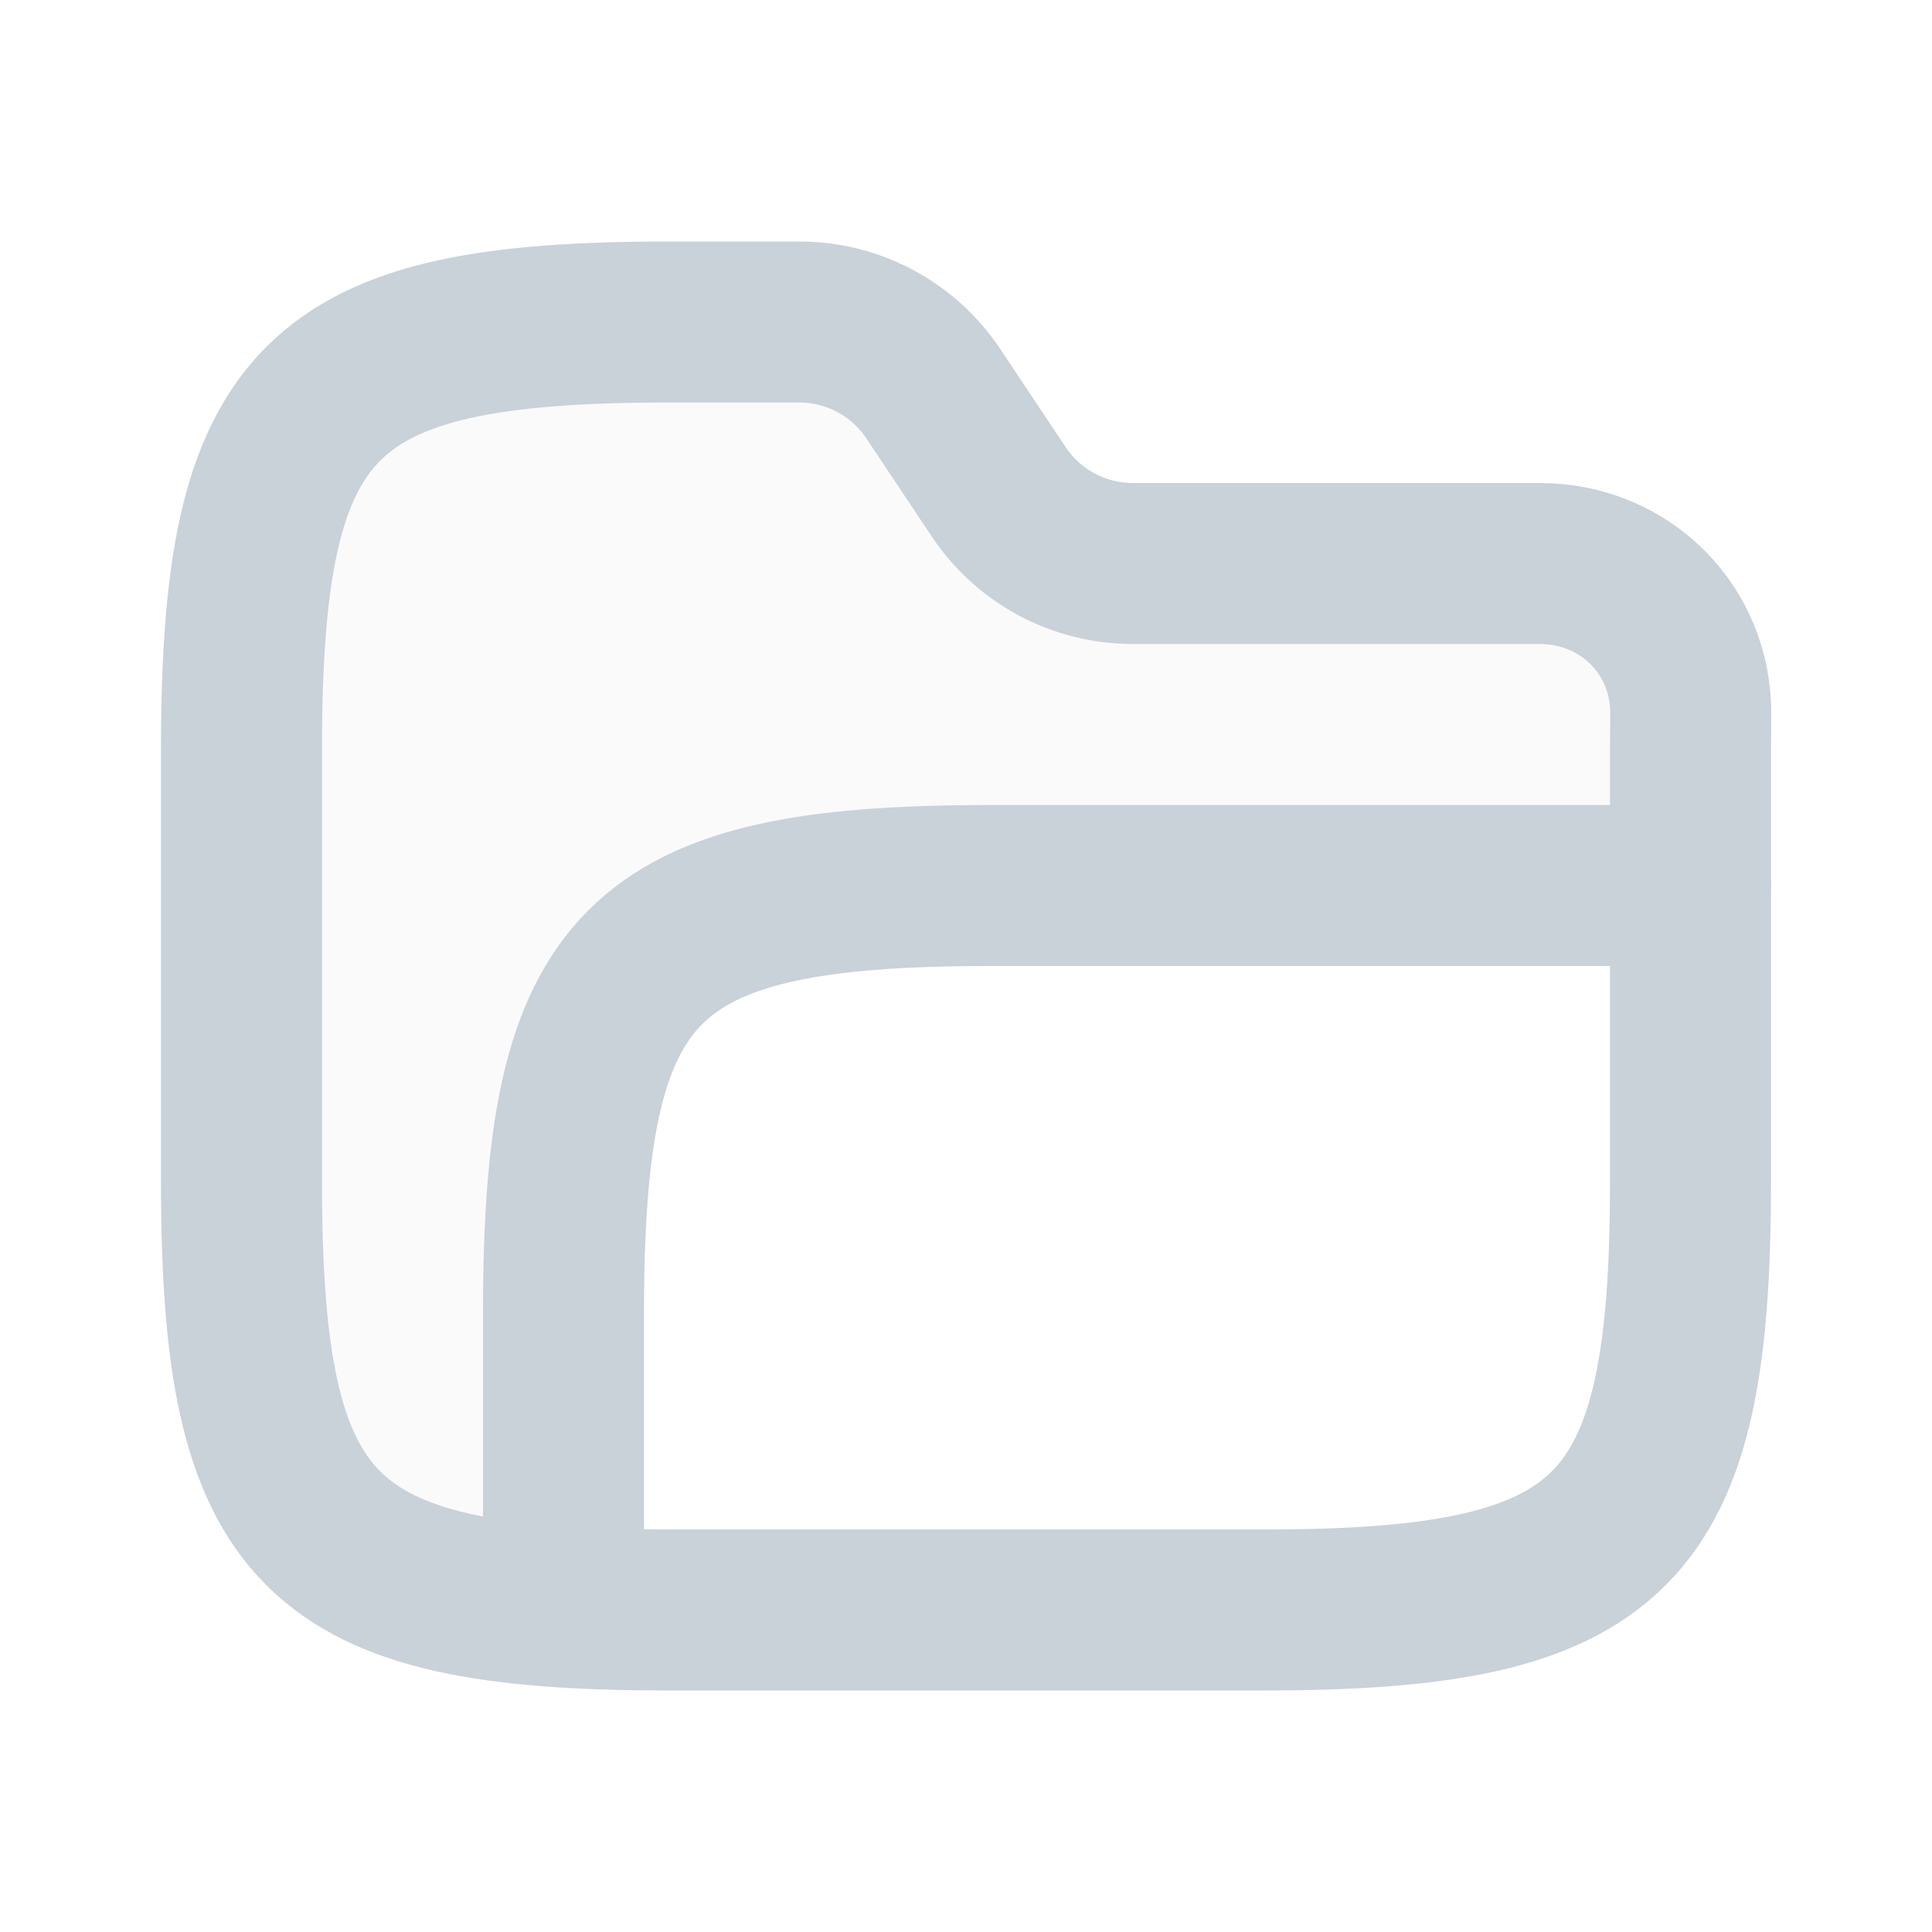
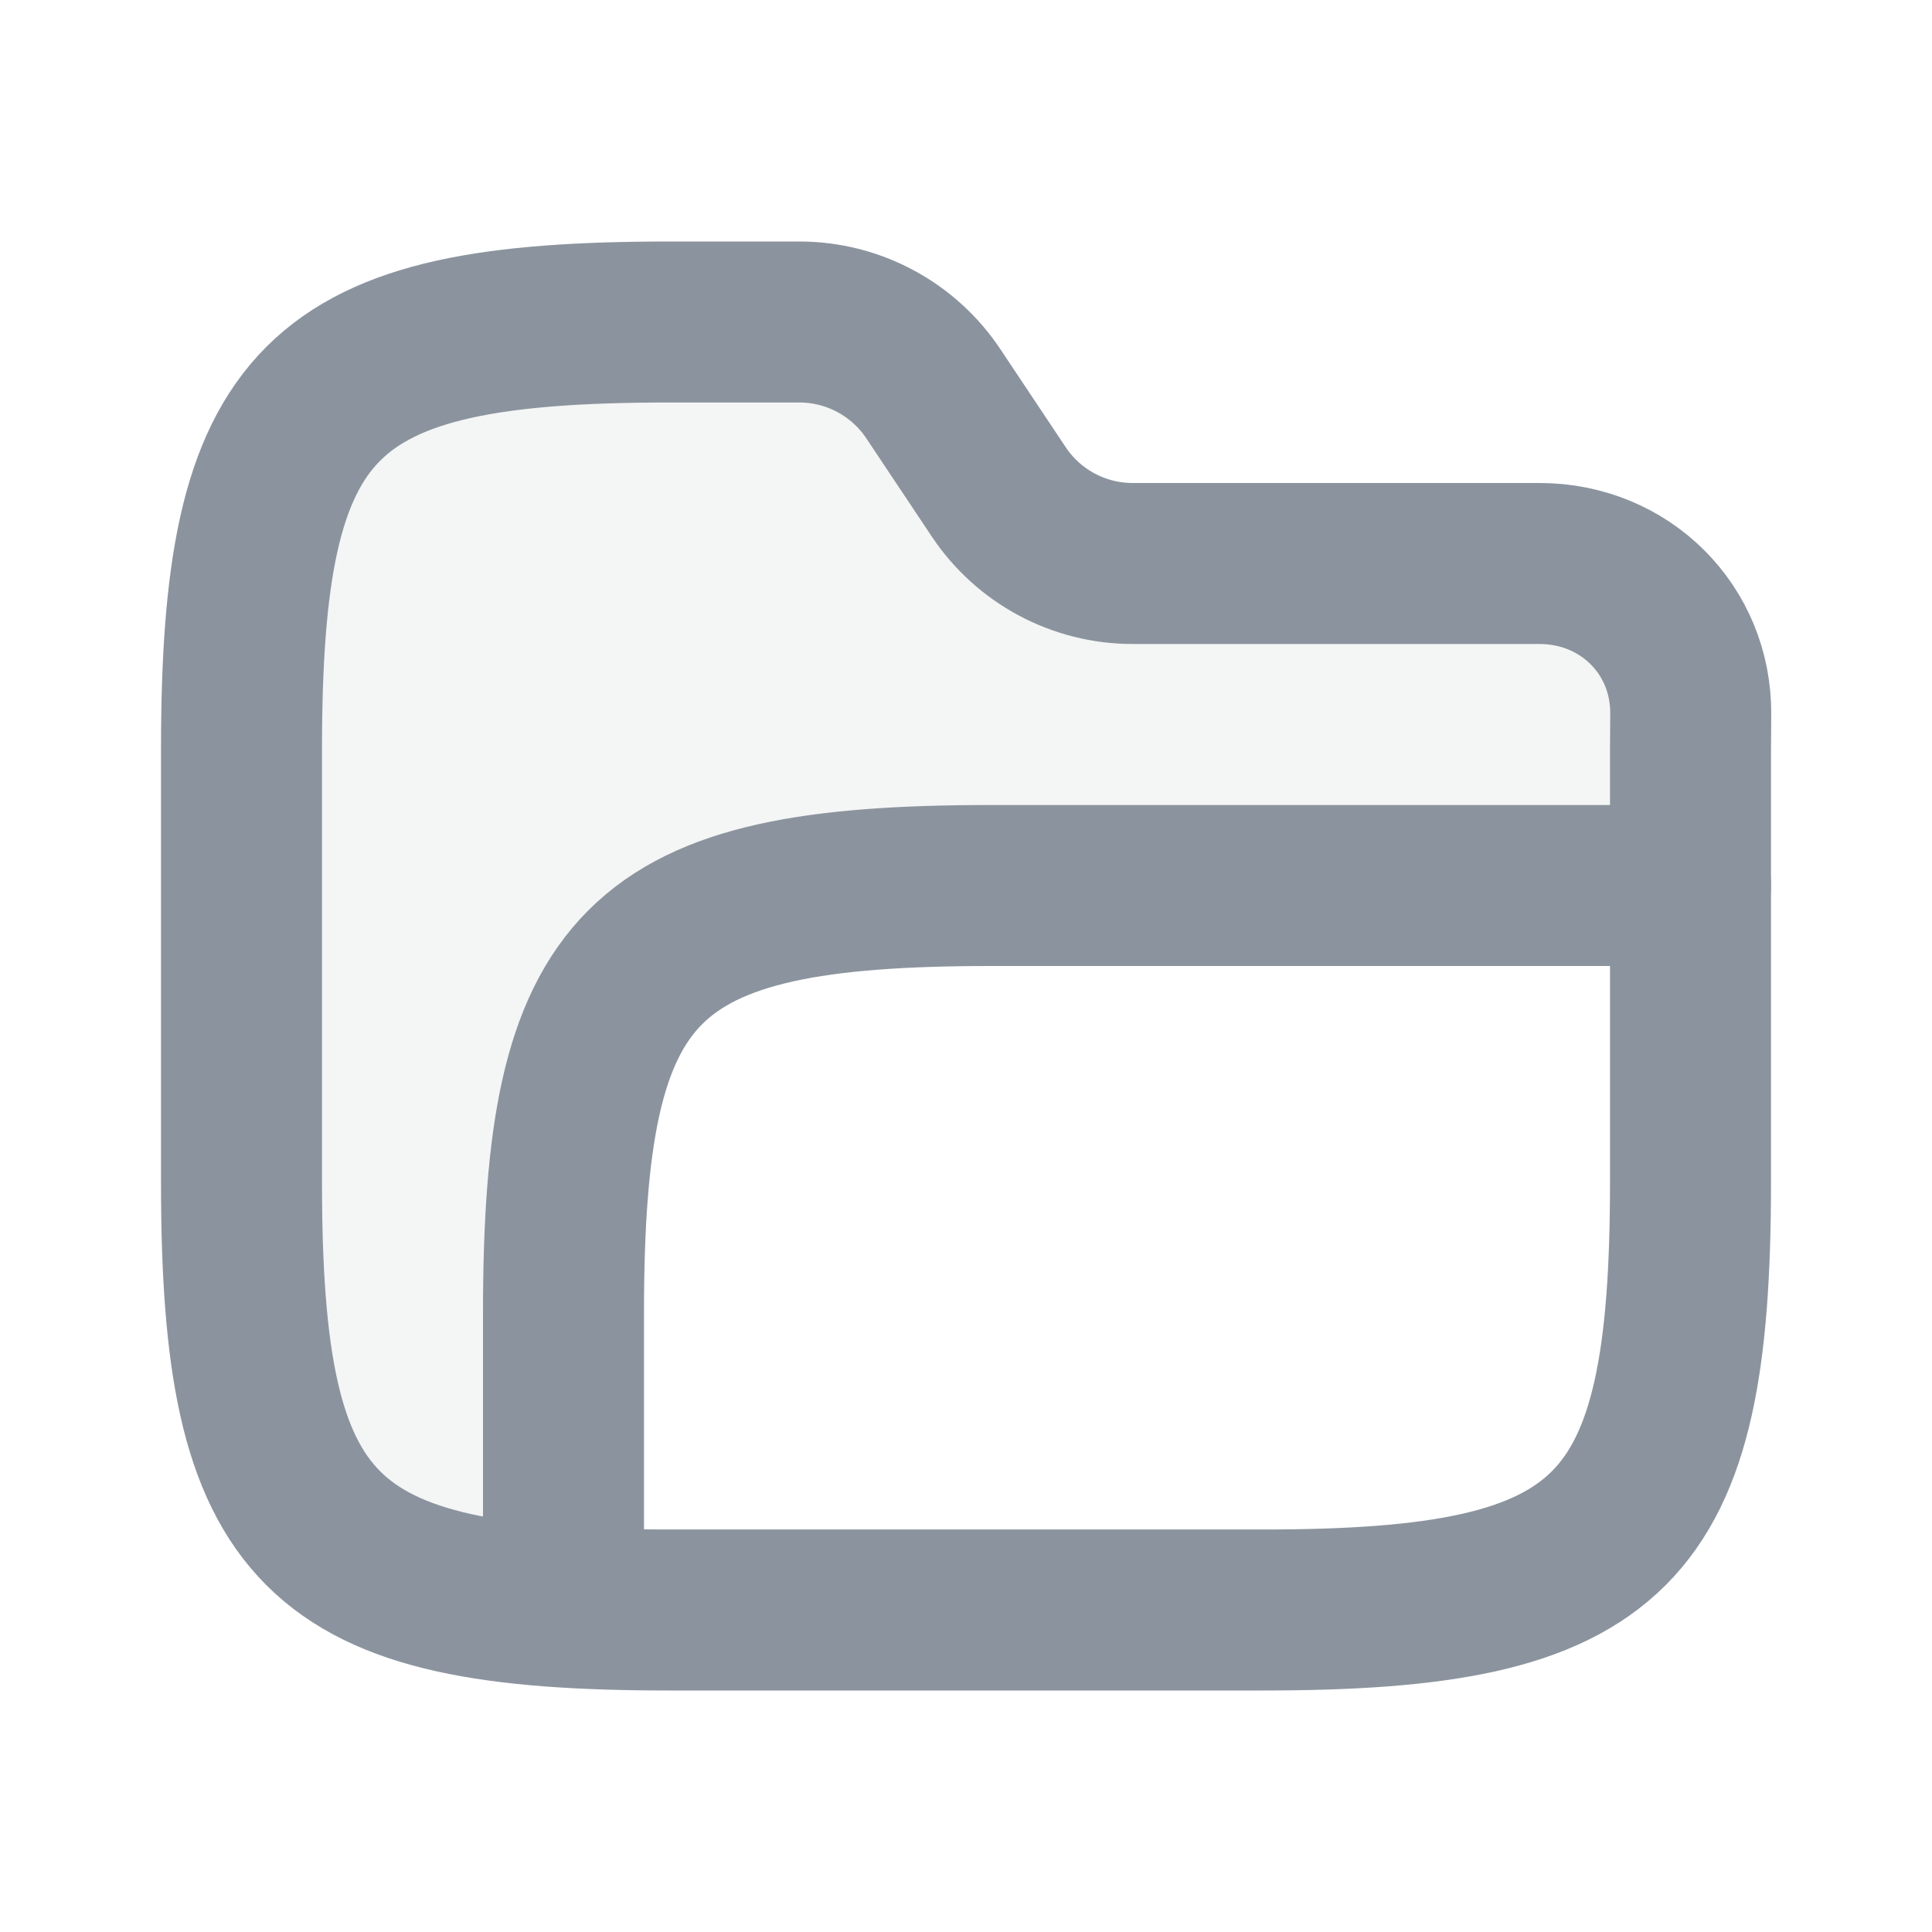
<svg xmlns="http://www.w3.org/2000/svg" width="800px" height="800px" viewBox="0 0 24 24" fill="none">
-   <path opacity="0.1" d="M8.312 4C3.938 4 3 4.938 3 9.312V14.688C3 18.483 3.706 19.692 6.75 19.945V16.312C6.75 15.213 6.809 14.312 6.971 13.582C7.134 12.85 7.404 12.273 7.839 11.839C8.273 11.404 8.85 11.134 9.582 10.971C10.312 10.809 11.213 10.75 12.312 10.75H21V9.312C21 9.206 21.001 9.054 21.003 8.876C21.013 7.821 20.181 7 19.126 7H14.07C13.402 7 12.777 6.666 12.406 6.109L11.594 4.891C11.223 4.334 10.598 4 9.93 4H8.312Z" fill="#c9d1d9" />
-   <path d="M3 9.312C3 4.938 3.938 4 8.312 4H9.93C10.598 4 11.223 4.334 11.594 4.891L12.406 6.109C12.777 6.666 13.402 7 14.07 7C15.965 7 17.814 7 19.126 7C20.181 7 21.013 7.821 21.003 8.876C21.001 9.054 21 9.206 21 9.312V14.688C21 19.062 20.062 20 15.688 20H8.312C3.938 20 3 19.062 3 14.688V9.312Z" stroke="#c9d1d9" stroke-width="2" stroke-linejoin="round" />
-   <path d="M21 11H17.688H12.312C7.938 11 7 11.938 7 16.312V19.5" stroke="#c9d1d9" stroke-width="2" stroke-linecap="round" />
+   <path opacity="0.1" d="M8.312 4C3.938 4 3 4.938 3 9.312V14.688C3 18.483 3.706 19.692 6.75 19.945V16.312C6.75 15.213 6.809 14.312 6.971 13.582C7.134 12.85 7.404 12.273 7.839 11.839C8.273 11.404 8.85 11.134 9.582 10.971C10.312 10.809 11.213 10.75 12.312 10.75H21V9.312C21 9.206 21.001 9.054 21.003 8.876C21.013 7.821 20.181 7 19.126 7H14.07C13.402 7 12.777 6.666 12.406 6.109L11.594 4.891C11.223 4.334 10.598 4 9.93 4H8.312Z" fill="#8b949e" />
+   <path d="M3 9.312C3 4.938 3.938 4 8.312 4H9.93C10.598 4 11.223 4.334 11.594 4.891L12.406 6.109C12.777 6.666 13.402 7 14.07 7C15.965 7 17.814 7 19.126 7C20.181 7 21.013 7.821 21.003 8.876C21.001 9.054 21 9.206 21 9.312V14.688C21 19.062 20.062 20 15.688 20H8.312C3.938 20 3 19.062 3 14.688V9.312Z" stroke="#8b949e" stroke-width="2" stroke-linejoin="round" />
+   <path d="M21 11H17.688H12.312C7.938 11 7 11.938 7 16.312V19.5" stroke="#8b949e" stroke-width="2" stroke-linecap="round" />
</svg>
